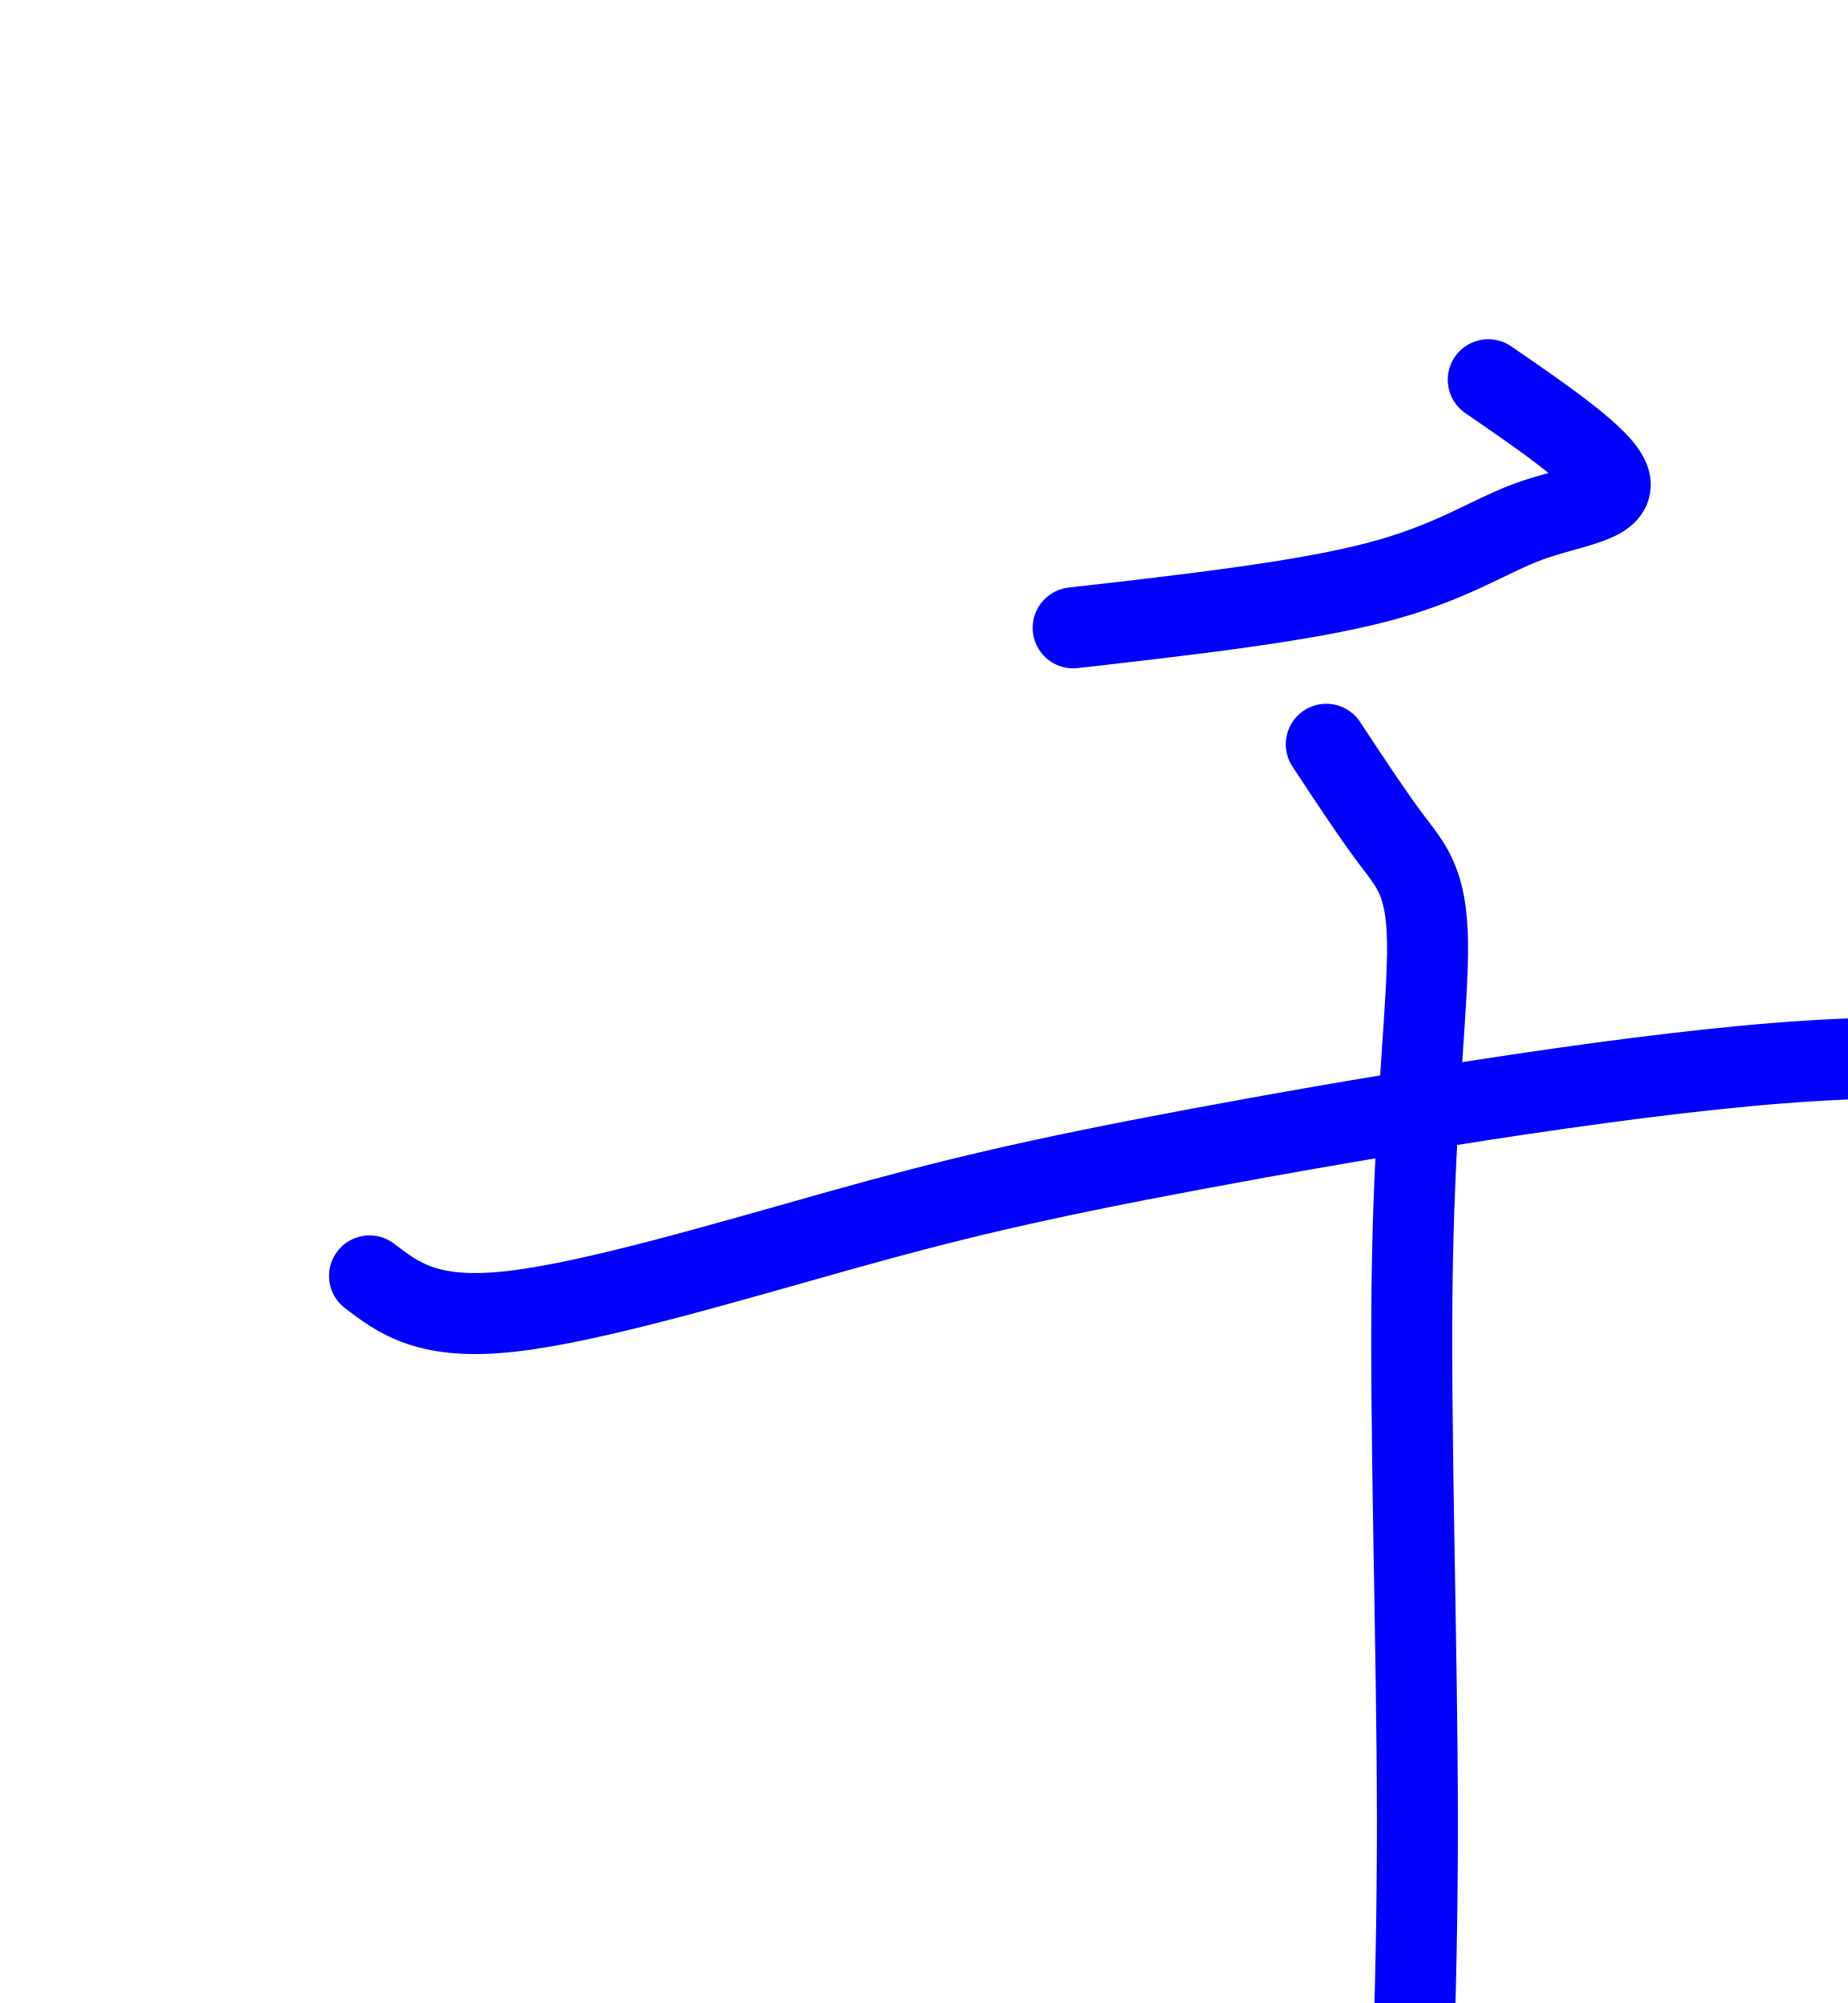
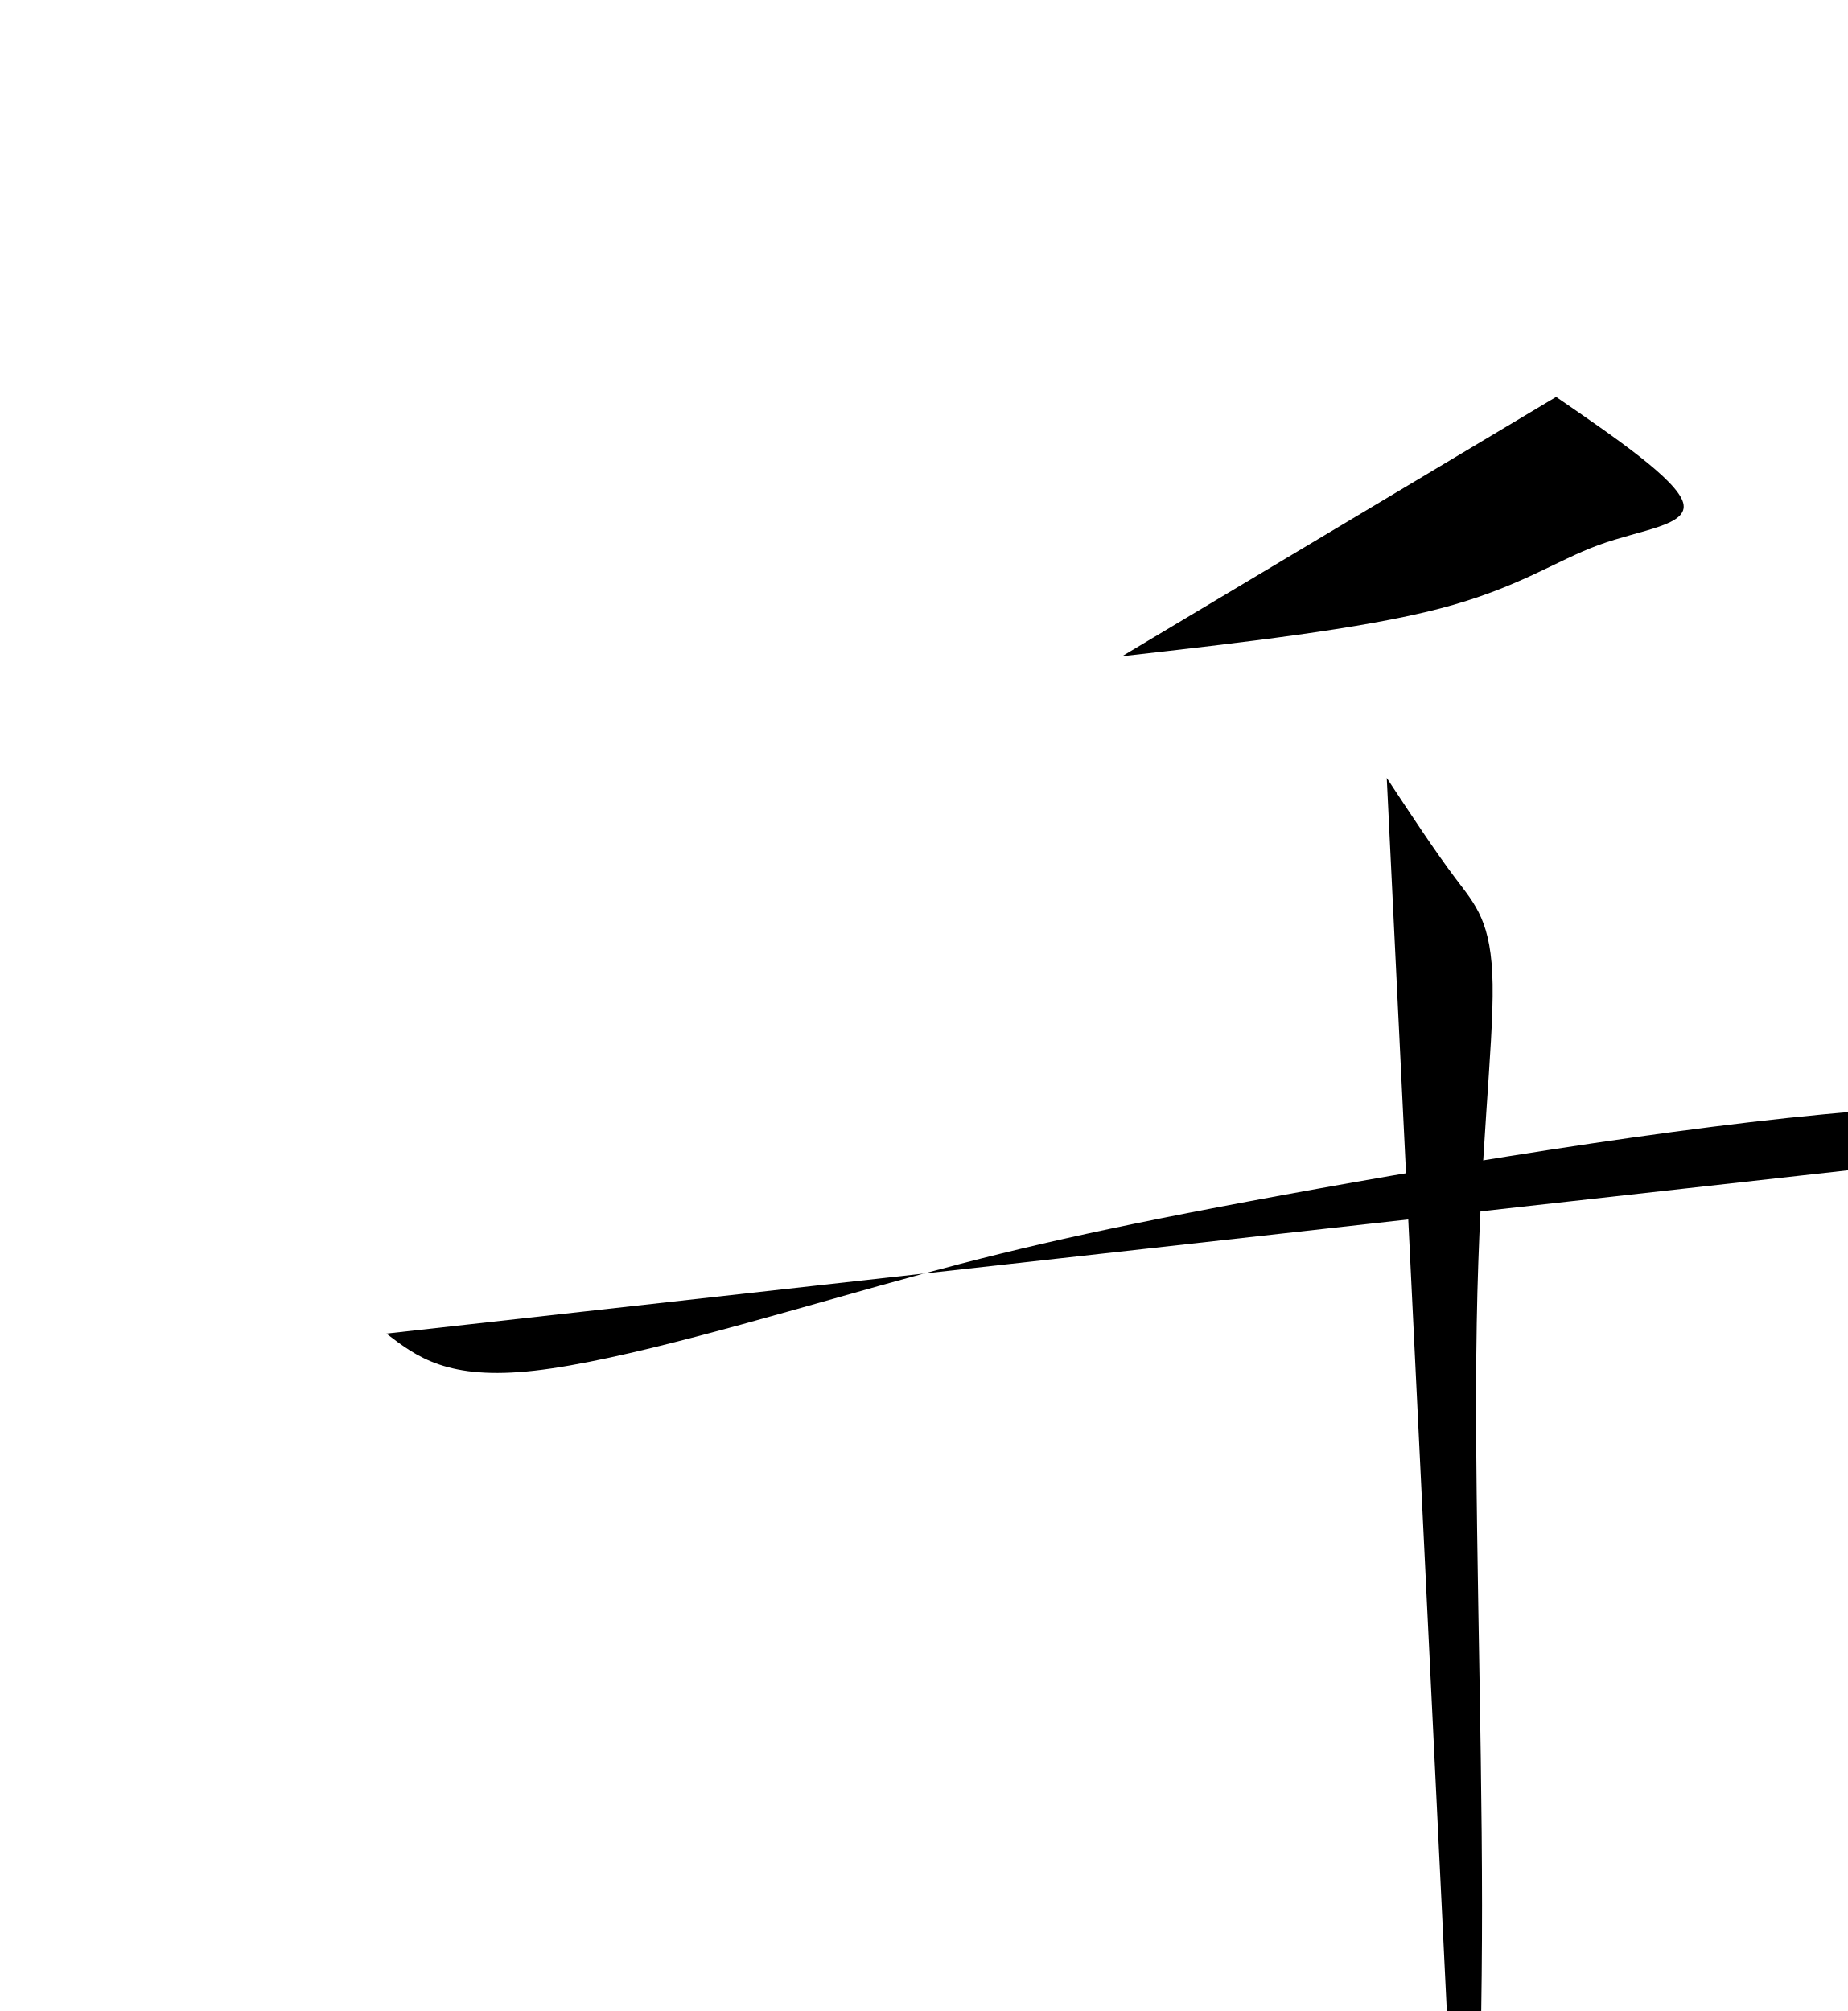
<svg xmlns="http://www.w3.org/2000/svg" viewbox="0 0 512 512">
-   <path fill="none" stroke="blue" stroke-width="16" stroke-linecap="round" d="M 294 75 C 305.42 82.85 316.83 90.70 318 95 319.17 99.30 310.08 100.04 302 103 293.92 105.96 286.83 111.13 272 115 257.17 118.87 234.58 121.43 212 124" />
-   <path fill="none" stroke="blue" stroke-width="16" stroke-linecap="round" d="M 73 252 C 78.79 256.43 84.58 260.85 101 259 117.42 257.15 144.46 249.02 166 243 187.54 236.98 203.57 233.07 236 227 268.43 220.93 317.27 212.69 351 210 384.73 207.31 403.37 210.15 422 213" />
-   <path fill="none" stroke="blue" stroke-width="16" stroke-linecap="round" d="M 262 147 C 266.60 153.98 271.20 160.96 275 166 278.80 171.04 281.81 174.15 282 186 282.19 197.85 279.55 218.46 279 250 278.45 281.54 279.99 324.01 280 360 280.01 395.99 278.51 425.49 277 455" />
+   <path class="hsu" d="M 294 75 C 305.42 82.85 316.83 90.70 318 95 319.17 99.30 310.08 100.04 302 103 293.92 105.96 286.83 111.13 272 115 257.17 118.87 234.58 121.43 212 124" />
+   <path class="hsu" d="M 73 252 C 78.79 256.43 84.58 260.85 101 259 117.42 257.15 144.46 249.02 166 243 187.54 236.98 203.57 233.07 236 227 268.43 220.93 317.27 212.69 351 210 384.73 207.31 403.37 210.15 422 213" />
+   <path class="hsu" d="M 262 147 C 266.60 153.98 271.20 160.96 275 166 278.80 171.04 281.81 174.15 282 186 282.19 197.85 279.55 218.46 279 250 278.45 281.54 279.99 324.01 280 360 280.01 395.99 278.51 425.49 277 455" />
</svg>
